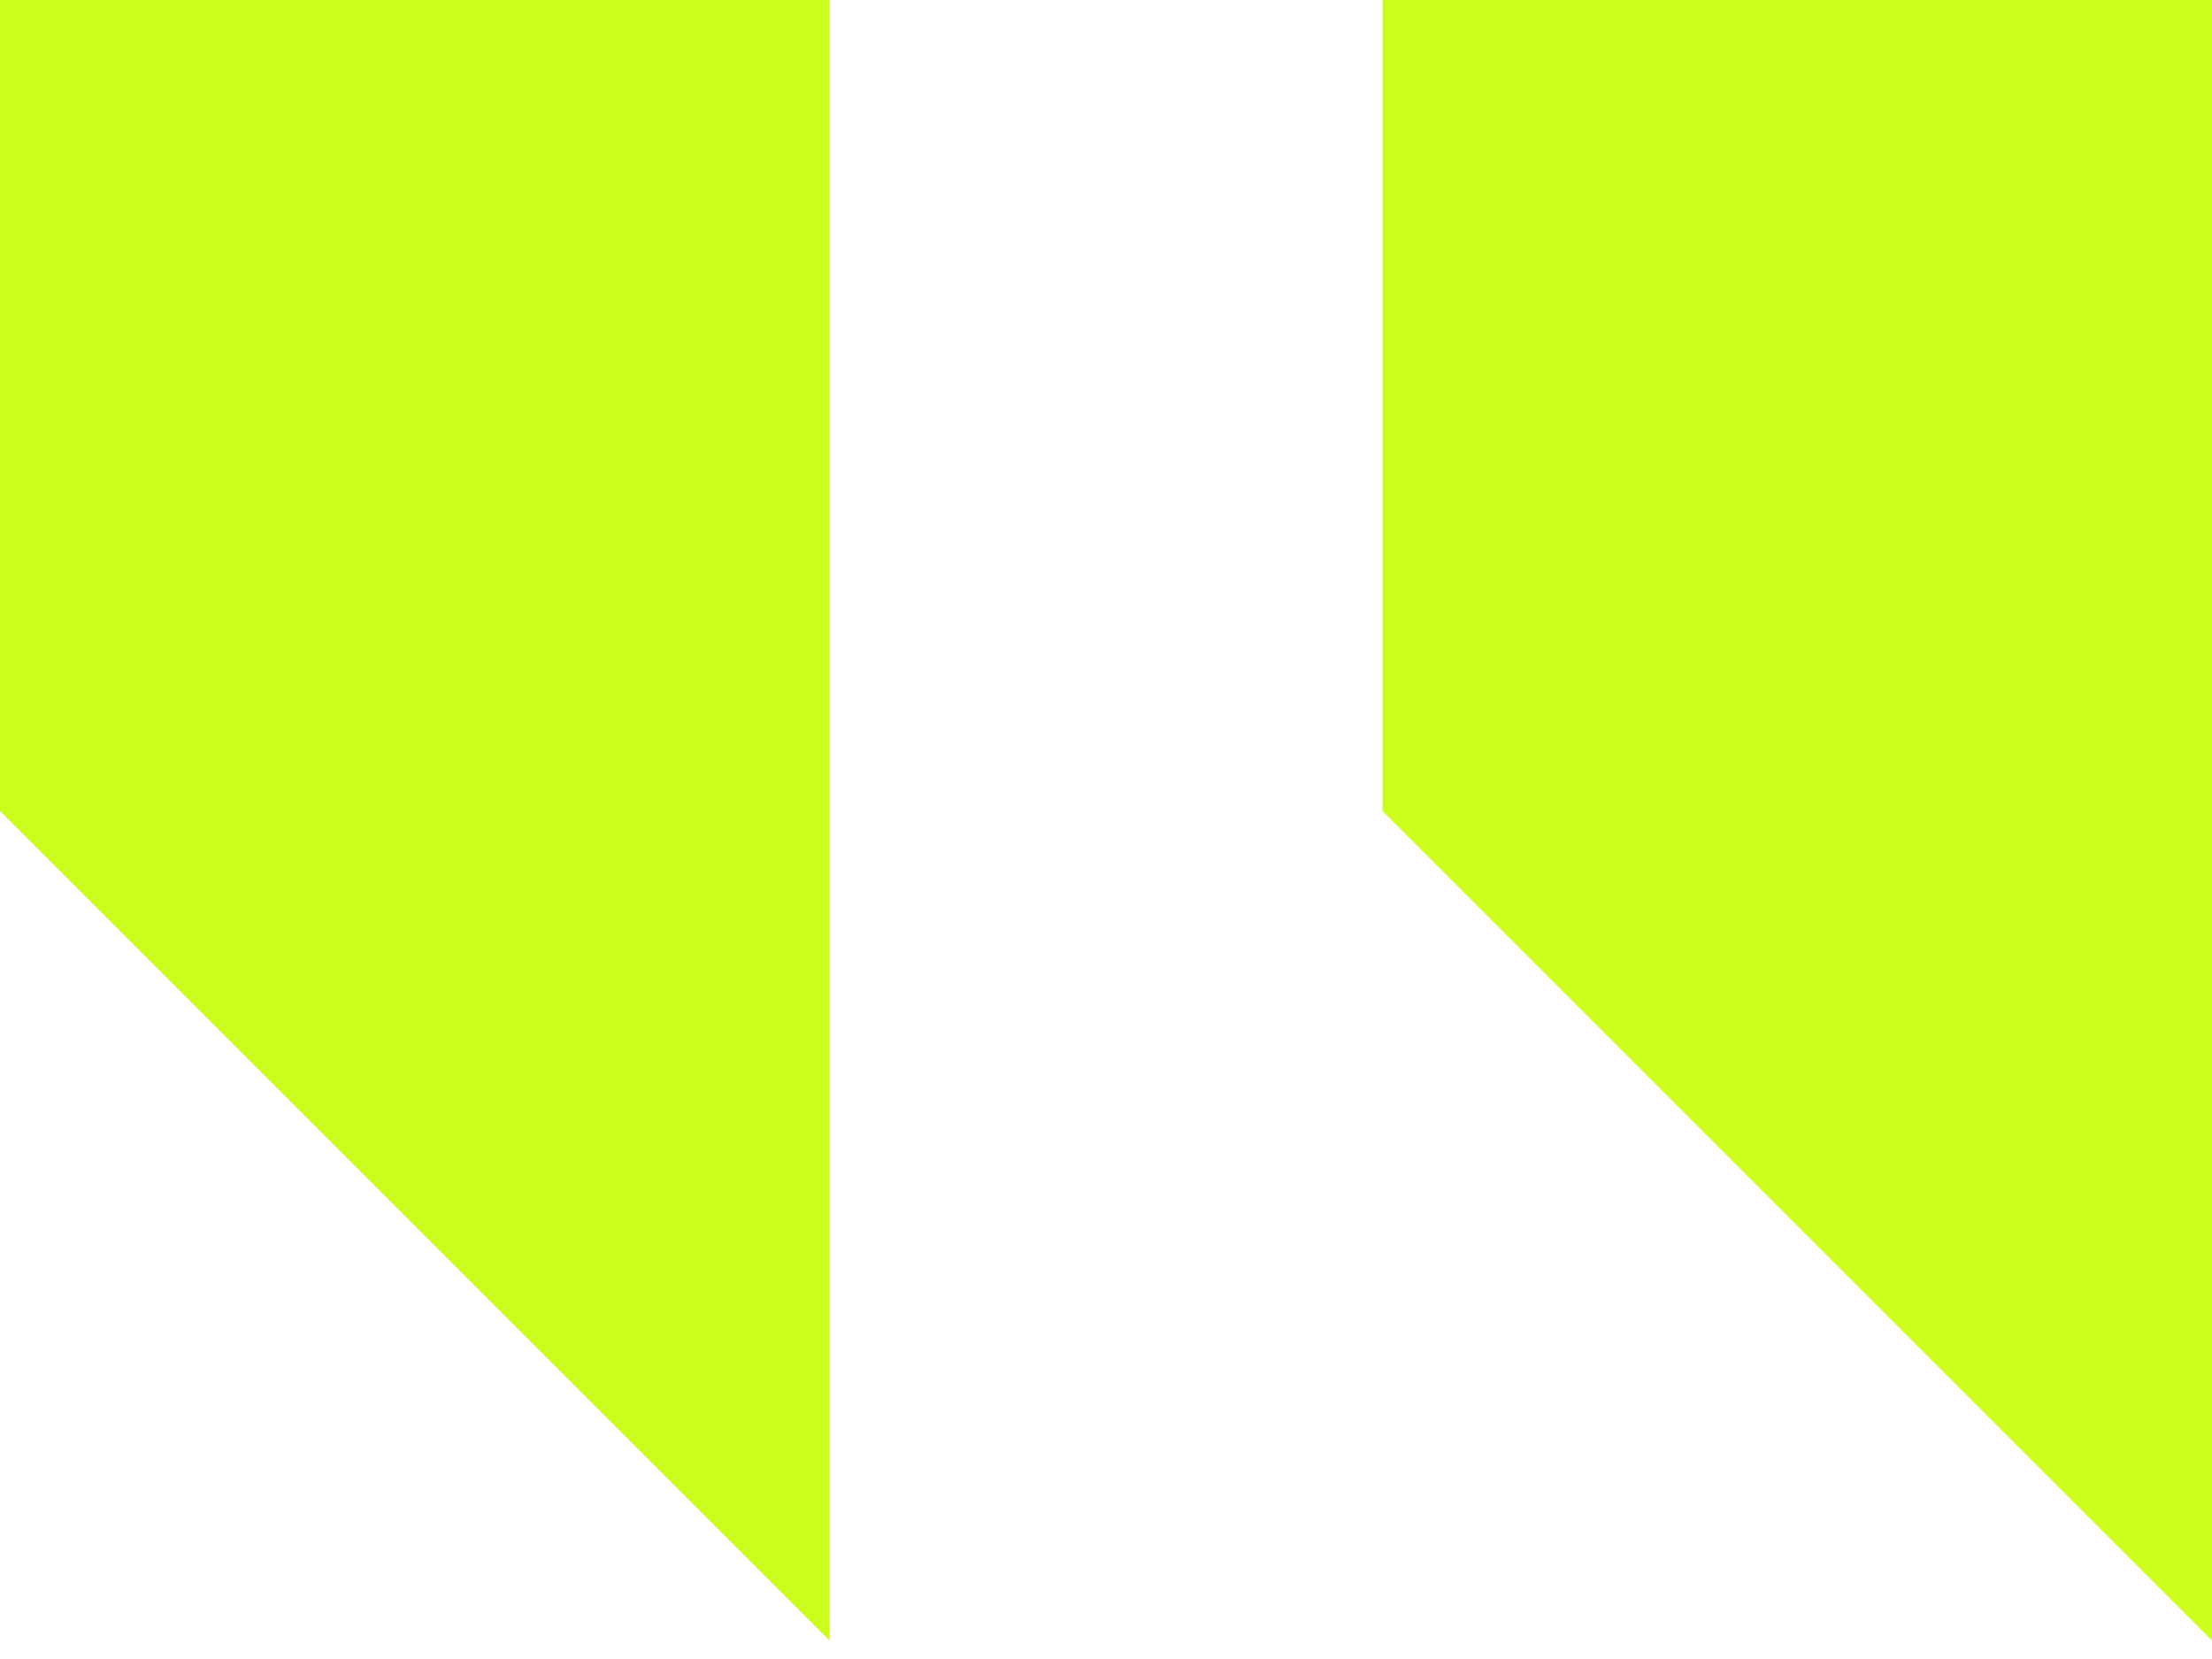
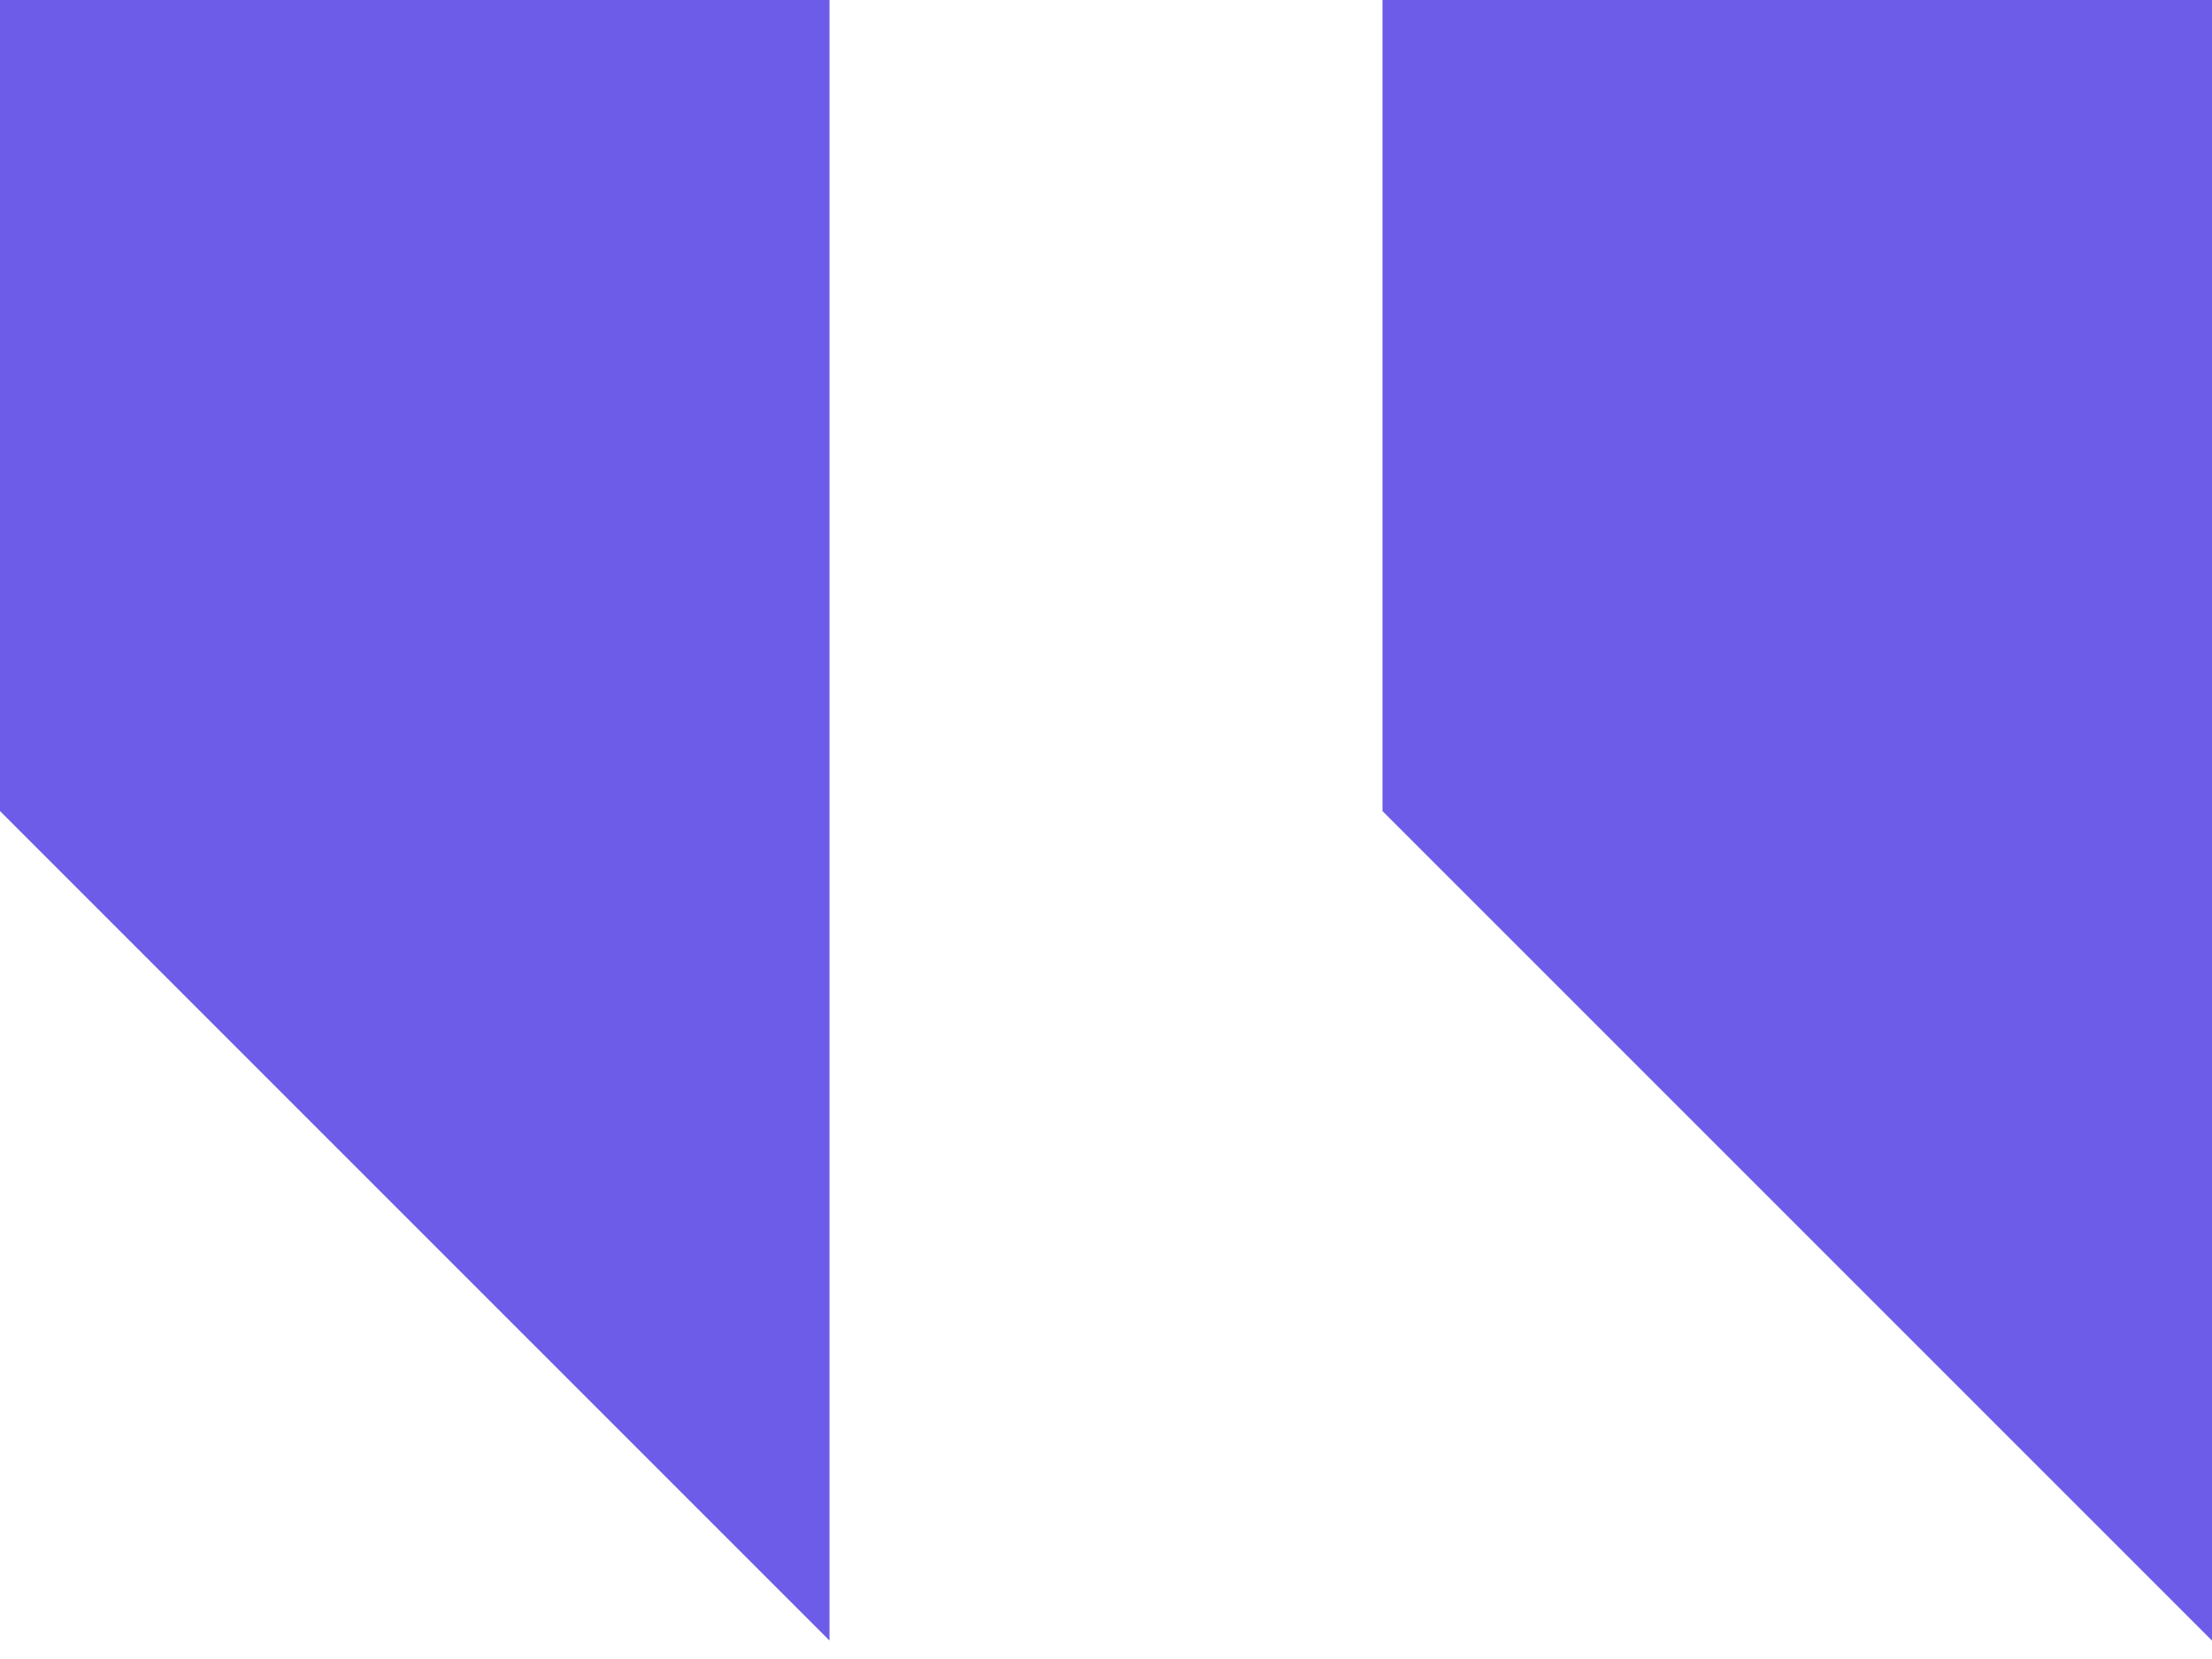
<svg xmlns="http://www.w3.org/2000/svg" width="24" height="18" viewBox="0 0 24 18" fill="none">
  <path d="M24 -0.2V17.8L15 8.8V-0.2H24Z" fill="url(#paint0_linear_301_12430)" />
  <path d="M9 -0.2V17.8L0 8.8V-0.2H9Z" fill="url(#paint1_linear_301_12430)" />
  <defs>
    <linearGradient id="paint0_linear_301_12430" x1="24" y1="8.8" x2="15" y2="8.8" gradientUnits="userSpaceOnUse">
-       <stop stop-color="#CBFE1C" />
-       <stop offset="0.438" stop-color="#CBFE1C" />
+       <stop stop-color="#6C5CE7" />
+       <stop offset="0.438" stop-color="#6C5CE7" />
    </linearGradient>
    <linearGradient id="paint1_linear_301_12430" x1="9" y1="8.8" x2="0" y2="8.8" gradientUnits="userSpaceOnUse">
-       <stop stop-color="#CBFE1C" />
-       <stop offset="0.438" stop-color="#CBFE1C" />
+       <stop stop-color="#6C5CE7" />
+       <stop offset="0.438" stop-color="#6C5CE7" />
    </linearGradient>
  </defs>
</svg>
